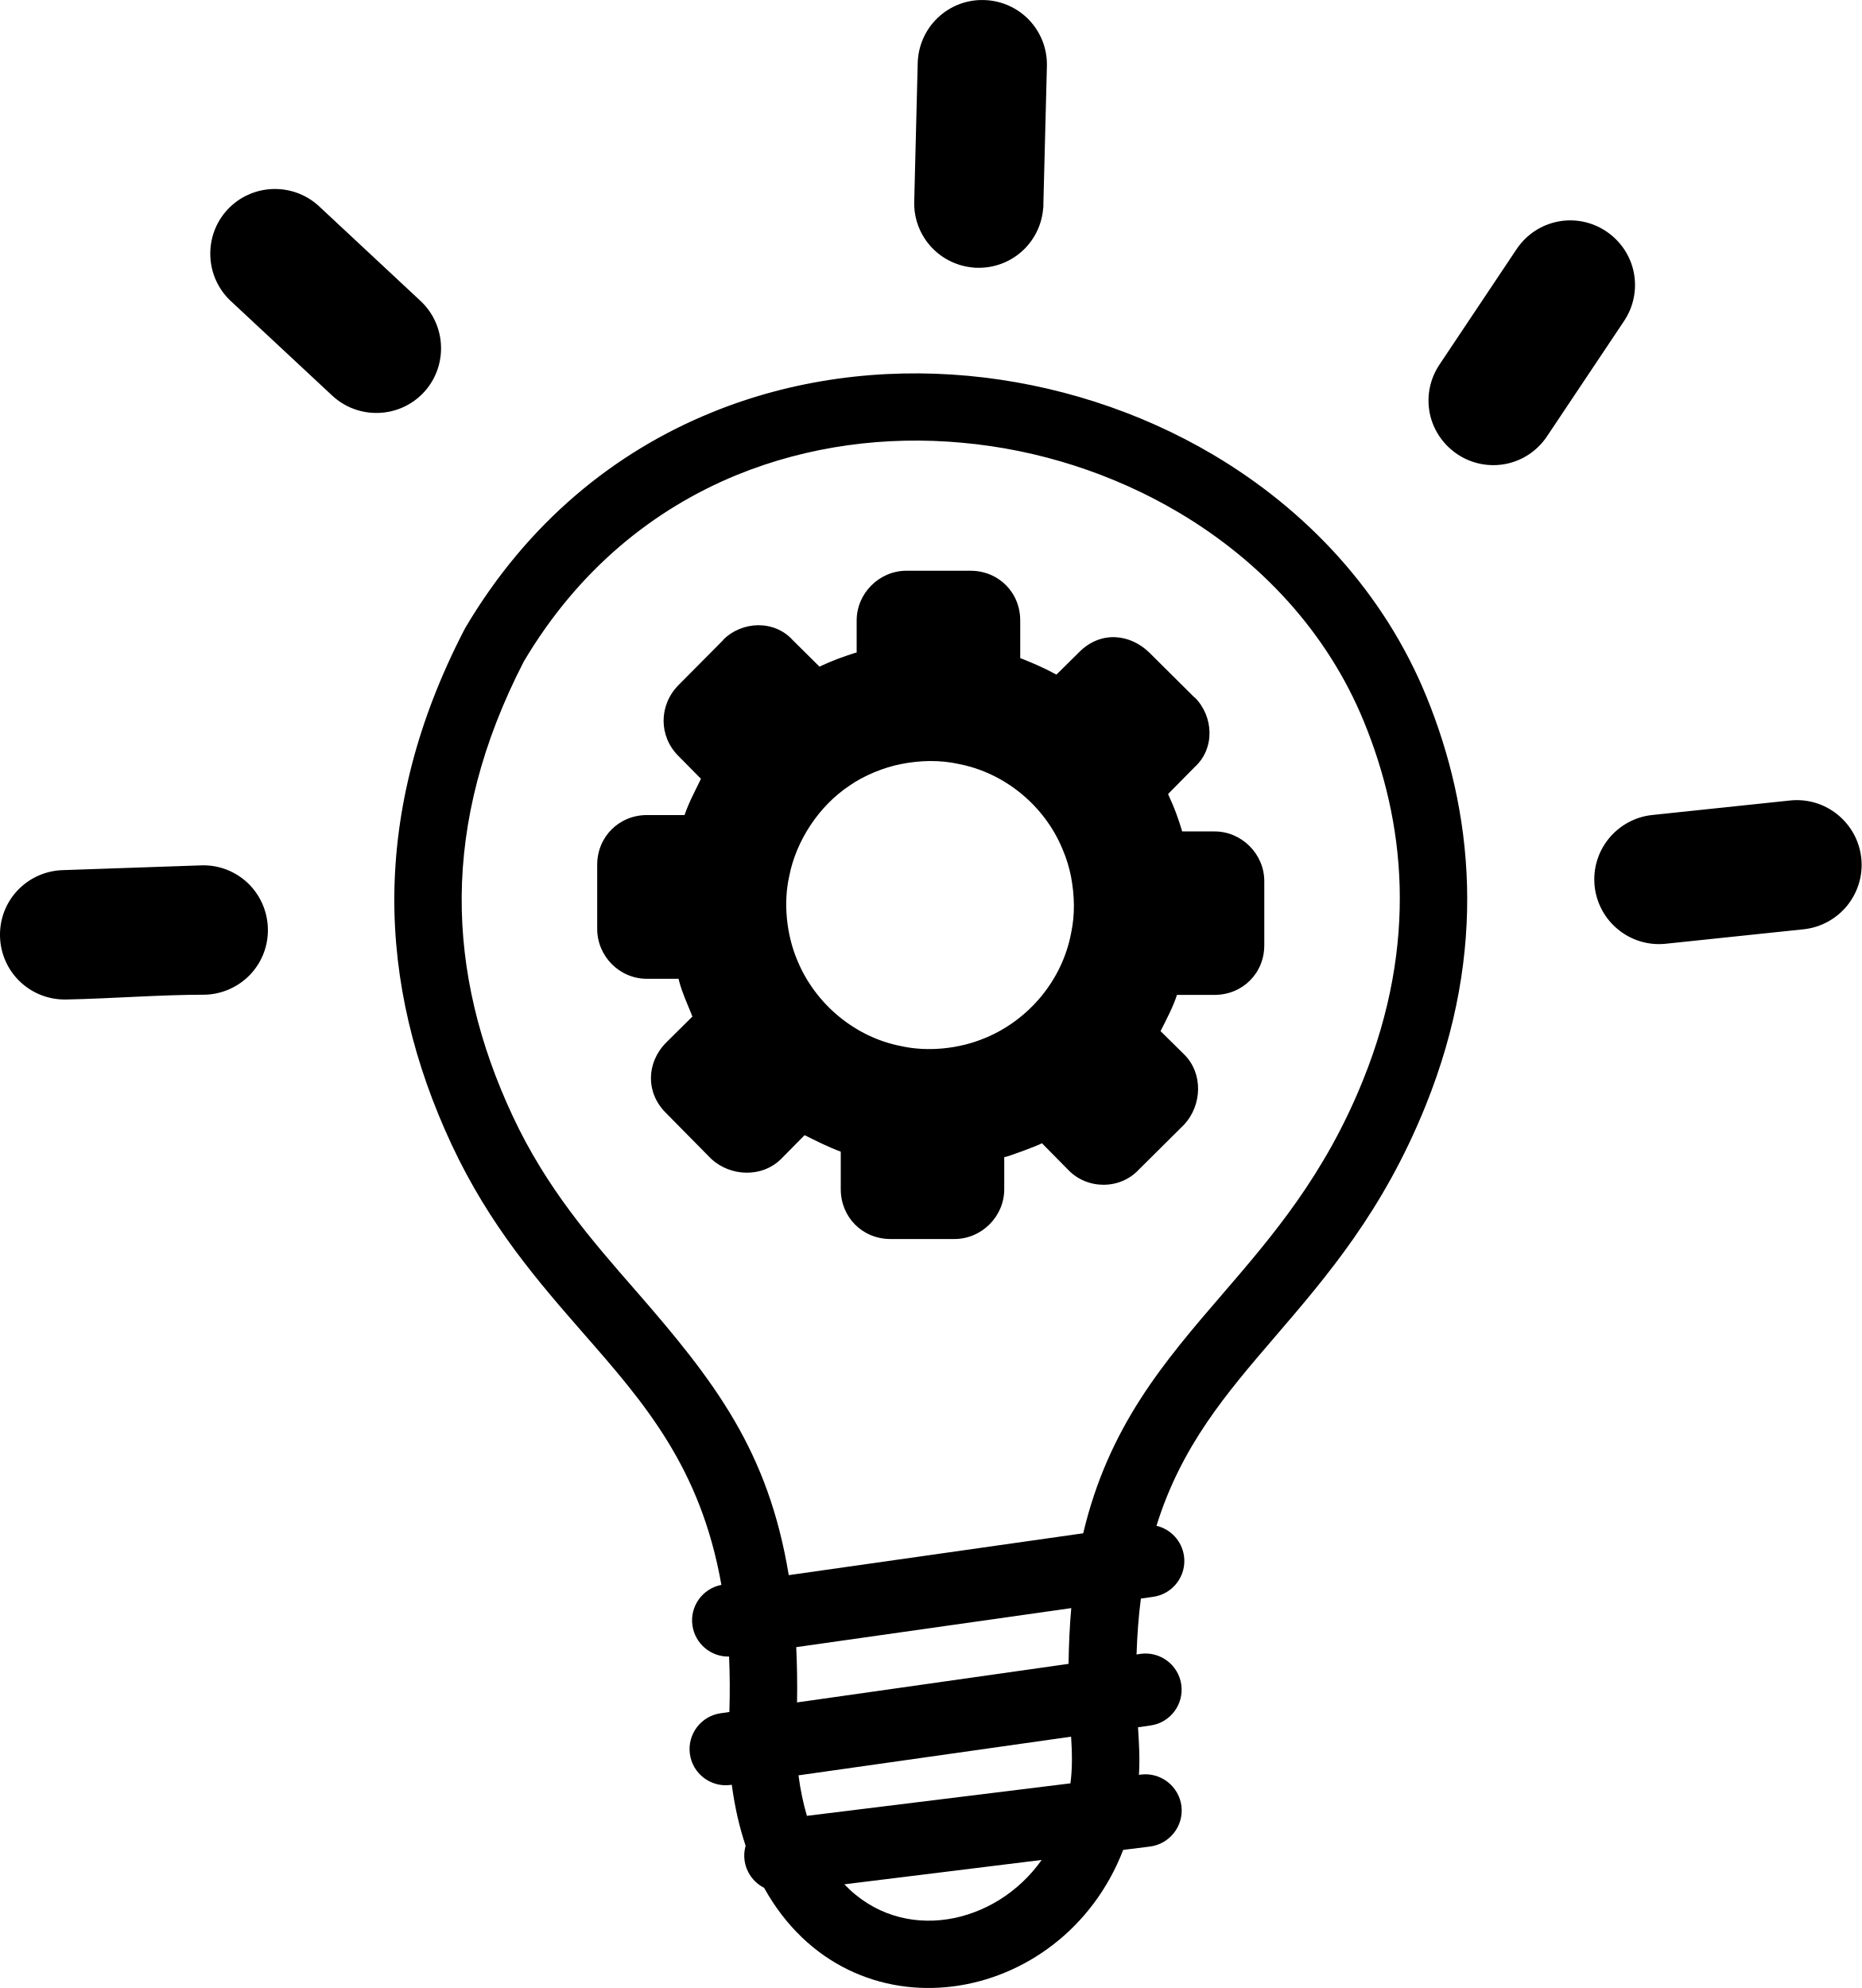
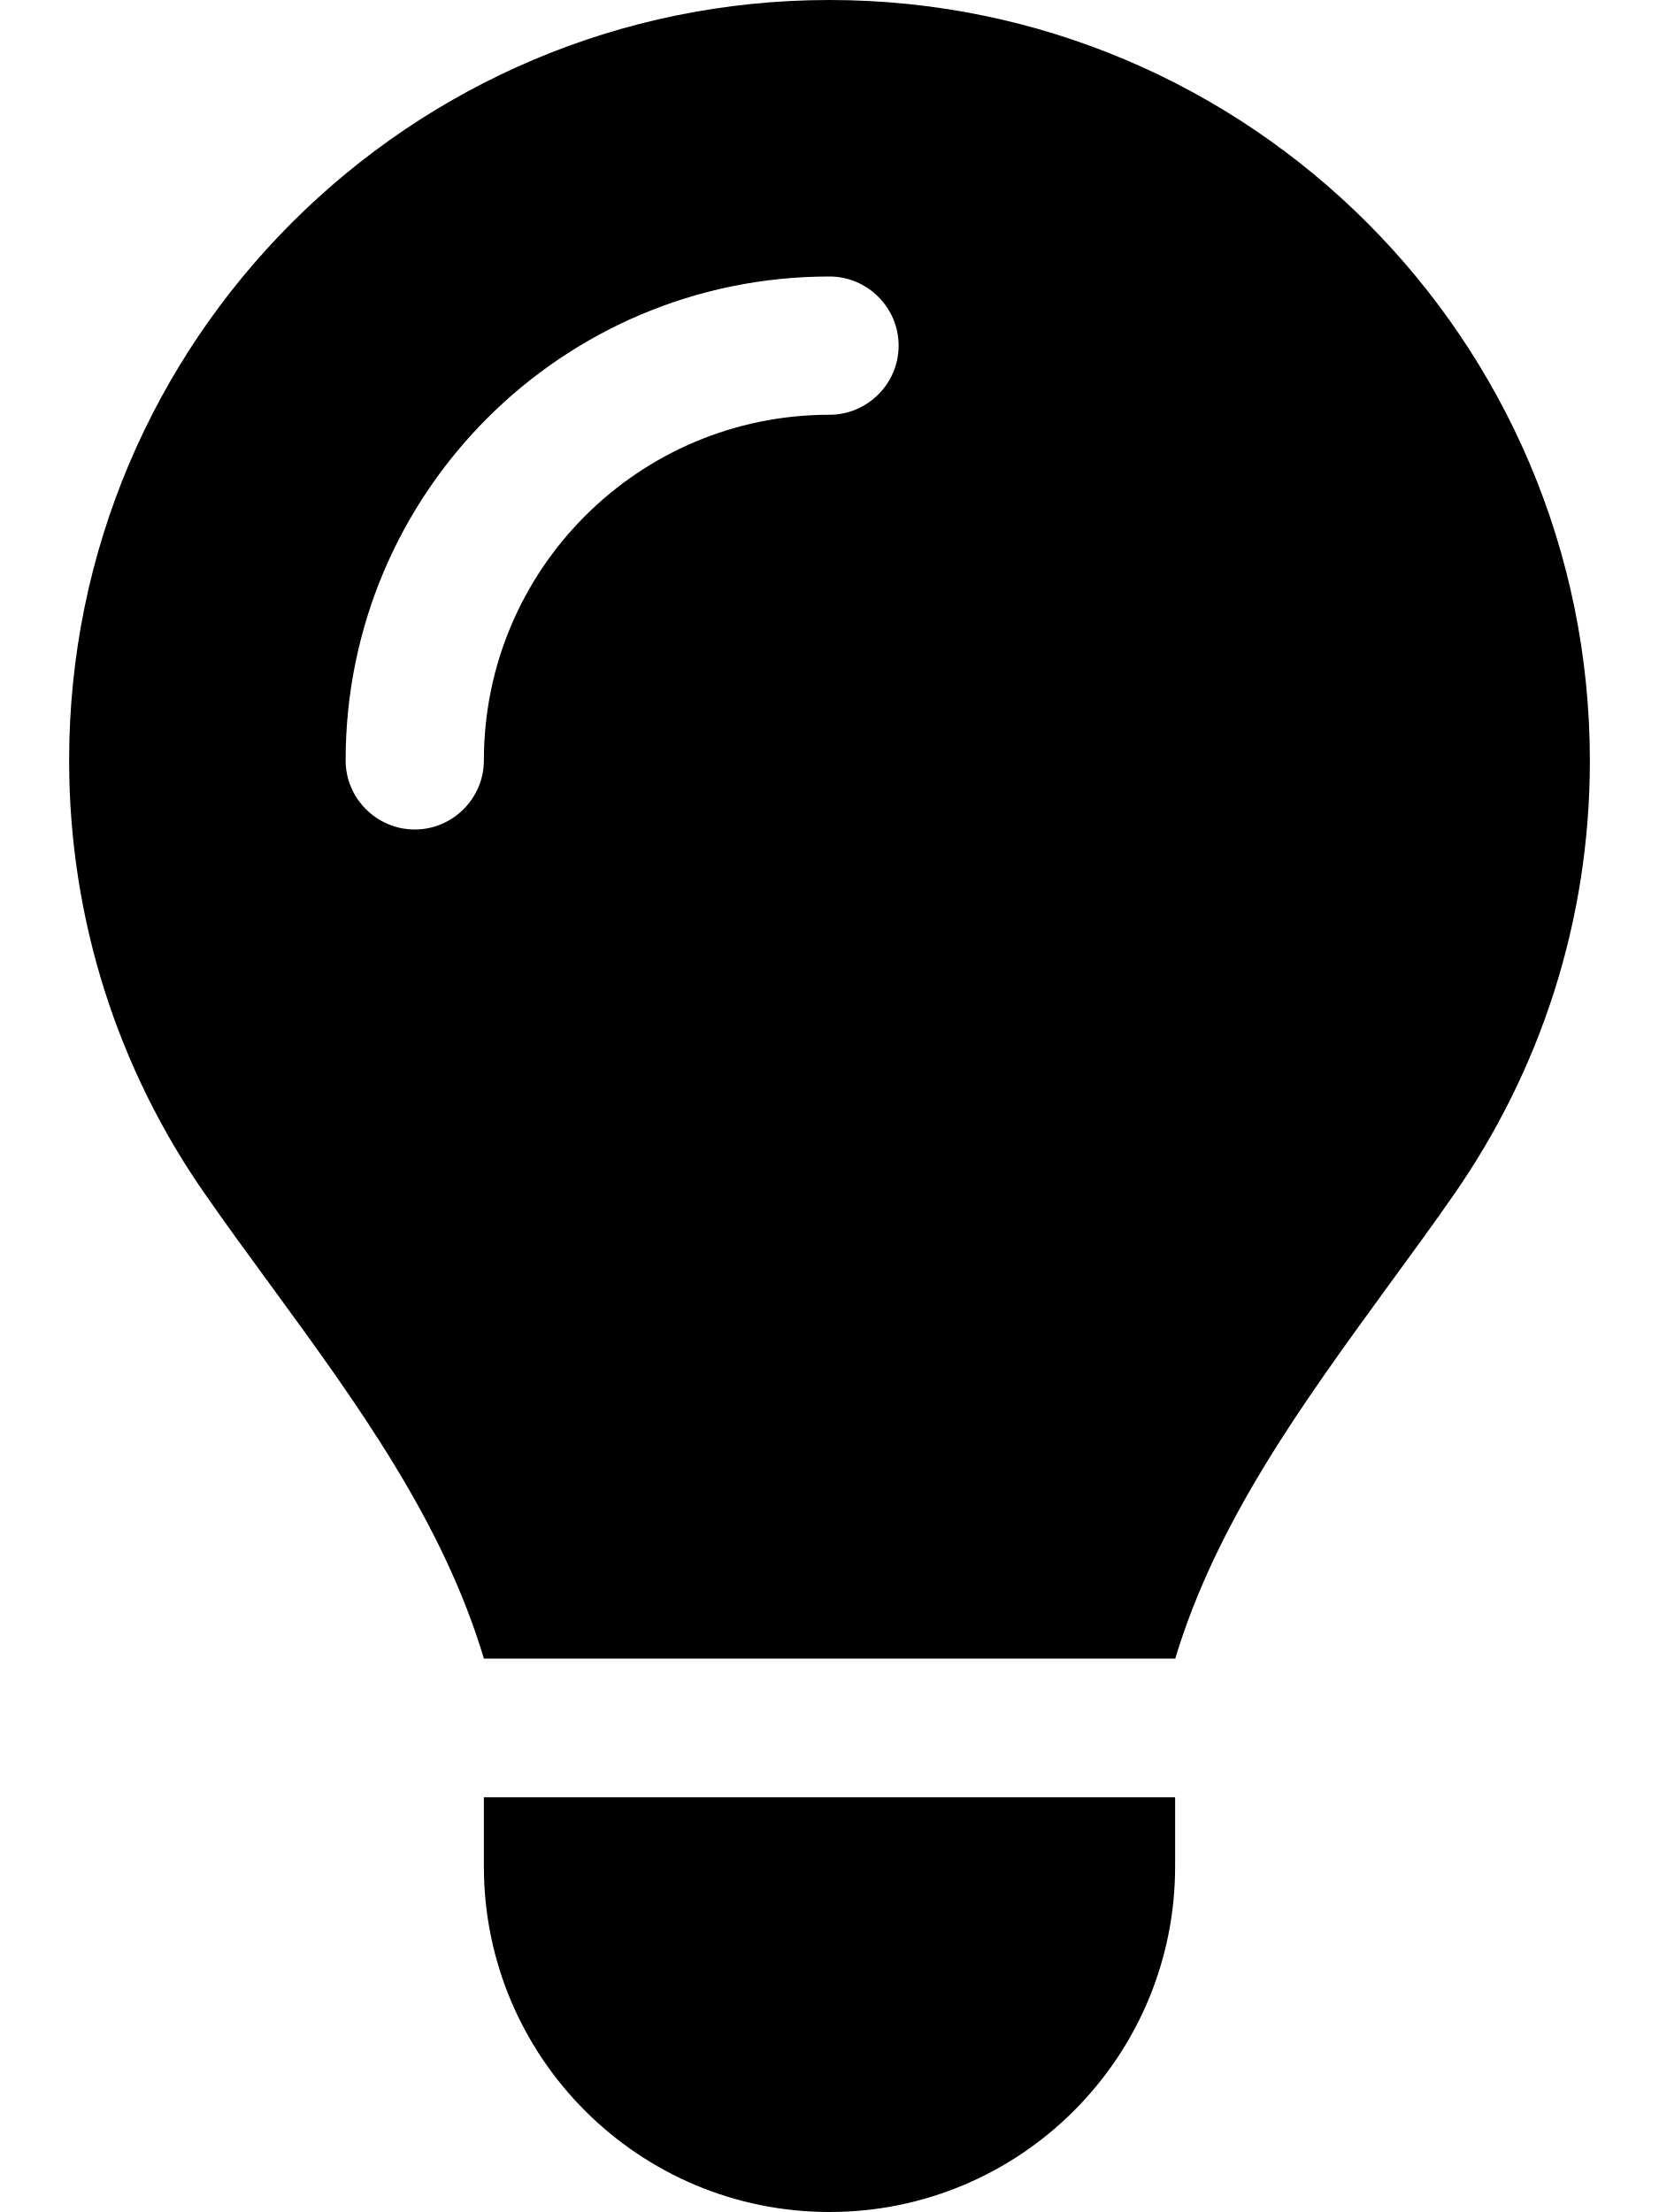
- <svg xmlns="http://www.w3.org/2000/svg" shape-rendering="geometricPrecision" text-rendering="geometricPrecision" image-rendering="optimizeQuality" fill-rule="evenodd" clip-rule="evenodd" viewBox="0 0 480 512.48">
-   <path d="m296.38 168.27 11.6 11.53h.09c4.91 4.96 5.22 13.22-.09 17.99l-6.81 6.9c.07.23.23.46.3.69 1.25 2.62 2.34 5.65 3.18 8.42l.15.53h8.36c6.99 0 12.82 5.82 12.82 12.82v16.52c0 7.28-5.67 12.8-12.82 12.8h-9.7c-.89 2.9-2.83 6.56-4.23 9.34l5.91 5.83.23.23c4.9 4.9 4.54 13.02 0 17.98l-.16.16-11.61 11.53c-4.86 5.2-13.33 5.14-18.21 0l-6.74-6.83c-.72.5-9.04 3.59-9.72 3.59v8.28c0 7-5.82 12.82-12.83 12.82h-16.51c-7.28 0-12.81-5.68-12.81-12.82v-9.7c-3.15-1.15-6.32-2.76-9.33-4.25l-5.82 5.9-.23.23c-4.94 4.89-13.01 4.57-18 0l-.15-.15-11.6-11.76c-5.19-5.18-5.01-12.9.08-18.06l6.81-6.75c-.15-.23-.23-.46-.31-.76-1.1-2.68-2.39-5.54-3.12-8.34l-.15-.62h-8.18c-7.06 0-12.8-5.82-12.8-12.87v-16.52c0-7.21 5.63-12.82 12.84-12.82h9.68c1.17-3.39 2.71-6.17 4.23-9.35l-5.82-5.89c-5.11-5.11-5.05-13.09 0-18.23l11.52-11.6v-.07c4.9-4.94 13.26-5.2 17.99.07l6.89 6.83c.24-.08.46-.24.61-.31 2.72-1.27 5.5-2.28 8.36-3.19.23-.07.38-.15.6-.15v-8.27c0-7 5.82-12.82 12.83-12.82h16.51c7.24 0 12.83 5.58 12.83 12.82v9.7c.23.07.53.23.77.3 2.64 1.04 5.63 2.36 8.11 3.72l.46.23 5.9-5.83c5.54-5.54 13.12-4.69 18.09.2zM16.94 257.66c-4.5.06-8.65-1.66-11.7-4.53-6.68-6.29-7.03-16.88-.74-23.57 2.92-3.1 7.03-5.09 11.62-5.25l35.76-1.23c4.6-.16 8.83 1.58 11.94 4.49 6.68 6.32 7.06 16.88.75 23.6a16.77 16.77 0 0 1-11.63 5.25c-11.84 0-24.1 1.01-36 1.24zm171.04 169.38c-4.68.12-8.79-3.33-9.45-8.05-.69-4.93 2.63-9.49 7.47-10.43-5.33-30.26-19.91-46.93-35.31-64.54-11.98-13.72-24.43-27.97-34.24-48.95-9.64-20.65-14.94-42-14.78-64.17.21-22.17 5.83-45 18.07-68.61.08-.17.16-.29.24-.45 16.06-27.18 38.52-45.33 63.52-55.51 20.98-8.58 43.77-11.5 66.1-9.45 22.26 2.06 44.06 9.04 63.11 20.29 24.23 14.32 44.14 35.6 55.1 62.45 5.92 14.53 9.94 30.75 10.44 48.53.49 17.69-2.55 36.79-10.72 56.99-10.92 27.05-25.38 43.85-38.88 59.57-12.44 14.5-24.03 27.96-30.47 48.62 3.65.86 6.53 3.85 7.1 7.8.7 5.09-2.87 9.81-7.96 10.51l-3.16.45c-.58 4.48-.95 9.28-1.12 14.41l1.03-.16c5.1-.7 9.81 2.87 10.51 7.96.7 5.09-2.87 9.82-7.96 10.51l-3.2.46c.27 4.13.5 8.09.24 12.27l.53-.08c5.14-.62 9.78 3.04 10.43 8.13.62 5.13-3.03 9.77-8.13 10.43l-6.89.86c-15.75 40.81-70.36 49.78-92.59 9.77a9.361 9.361 0 0 1-5.05-7.18 9.13 9.13 0 0 1 .29-3.66c-1.6-4.76-2.8-9.97-3.57-15.72l-.29.04c-5.09.7-9.82-2.88-10.51-7.97-.7-5.09 2.87-9.81 7.96-10.51l2.22-.32c.16-5.01.12-9.78-.08-14.29zm15.39-20.99 75.92-10.79c6.53-27.51 20.73-44.06 36.13-61.92 12.65-14.7 26.12-30.38 35.97-54.77 7.23-17.86 9.9-34.61 9.49-50.05-.41-15.4-3.94-29.61-9.2-42.46-9.45-23.11-26.73-41.51-47.83-53.99-16.88-9.98-36.14-16.18-55.81-17.94-19.58-1.81-39.58.78-58.01 8.29-21.59 8.83-41.01 24.52-54.98 48.12-10.84 21.02-15.85 41.15-16.01 60.48-.16 19.46 4.56 38.31 13.14 56.66 8.74 18.73 20.4 32.03 31.57 44.84 20.63 23.64 34.32 41.45 39.62 73.53zm72.84 8.5-70.91 10.06c.21 4.52.29 9.24.21 14.25l70-9.94c.08-5.04.29-9.85.7-14.37zm-70.33 43.11c.49 3.78 1.23 7.23 2.17 10.44l67.95-8.38c.54-4.15.42-7.92.17-12.03l-70.29 9.97zm11.82 28.09c14.95 15.65 39.07 10.46 50.88-6.28l-50.88 6.28zm243.91-279.4a16.6 16.6 0 0 1 12.22 3.67c3.31 2.7 5.61 6.66 6.08 11.24.47 4.57-.98 8.92-3.66 12.22-2.7 3.31-6.68 5.6-11.24 6.08l-35.56 3.73c-4.57.47-8.91-.96-12.22-3.66a16.66 16.66 0 0 1-6.08-11.24c-.46-4.57.96-8.91 3.66-12.22 2.7-3.31 6.67-5.61 11.24-6.08l35.56-3.74zM391.03 64.23c2.57-3.84 6.45-6.28 10.61-7.1l.41-.08c4.05-.7 8.4.11 12.11 2.6 3.83 2.58 6.28 6.45 7.1 10.63.81 4.16.04 8.66-2.53 12.49l-19.87 29.73c-2.58 3.84-6.45 6.28-10.63 7.1-4.16.81-8.66.04-12.49-2.52-3.84-2.59-6.28-6.46-7.11-10.6l-.07-.42c-.7-4.05.12-8.38 2.6-12.09l19.87-29.74zM236.62 16.26c.12-4.62 2.09-8.75 5.17-11.68A16.56 16.56 0 0 1 253.66.01c4.63.11 8.76 2.08 11.69 5.15 2.93 3.08 4.69 7.29 4.58 11.88l-.91 35.54c.03.42 0 .83-.06 1.23-.36 4.19-2.26 7.94-5.1 10.64a16.61 16.61 0 0 1-11.68 4.58c-.42.03-.83 0-1.22-.06a16.71 16.71 0 0 1-10.67-5.11 16.56 16.56 0 0 1-4.57-11.87l.9-35.73zM59.52 77.62A16.66 16.66 0 0 1 54.23 66c-.16-4.28 1.31-8.62 4.44-11.98a16.66 16.66 0 0 1 11.62-5.29c4.28-.15 8.61 1.32 11.97 4.44l26.15 24.39c3.36 3.13 5.15 7.35 5.3 11.63.15 4.28-1.33 8.61-4.44 11.96a16.638 16.638 0 0 1-11.62 5.29A16.65 16.65 0 0 1 85.68 102L59.52 77.62zm187.75 119.34c11.83 2.3 22.07 10.77 26.66 21.88.08.16.08.29.16.38.93 2.18 1.6 4.48 2.04 6.66.94 4.98 1.09 9.89 0 14.86-2.31 11.93-10.76 22.04-21.89 26.75-.16.08-.31.08-.37.14-6.53 2.74-14.65 3.59-21.53 2.04-11.87-2.29-22.03-10.79-26.67-21.88-.08-.15-.08-.3-.16-.38-2.73-6.54-3.57-14.64-2.02-21.53 1.78-9.21 7.72-18.16 15.51-23.33 3.75-2.64 8.84-4.71 13.34-5.59 4.96-.97 9.97-1.1 14.93 0z" />
+ <svg xmlns="http://www.w3.org/2000/svg" viewBox="0 0 384 512">
+   <path d="M272 384c9.6-31.9 29.5-59.1 49.2-86.2c0 0 0 0 0 0c5.2-7.1 10.4-14.2 15.4-21.4c19.8-28.5 31.4-63 31.4-100.3C368 78.8 289.2 0 192 0S16 78.8 16 176c0 37.3 11.6 71.9 31.4 100.3c5 7.2 10.2 14.3 15.4 21.4c0 0 0 0 0 0c19.8 27.1 39.7 54.4 49.2 86.2l160 0zM192 512c44.2 0 80-35.8 80-80l0-16-160 0 0 16c0 44.2 35.8 80 80 80zM112 176c0 8.8-7.2 16-16 16s-16-7.2-16-16c0-61.9 50.1-112 112-112c8.8 0 16 7.2 16 16s-7.2 16-16 16c-44.2 0-80 35.8-80 80z" />
</svg>
